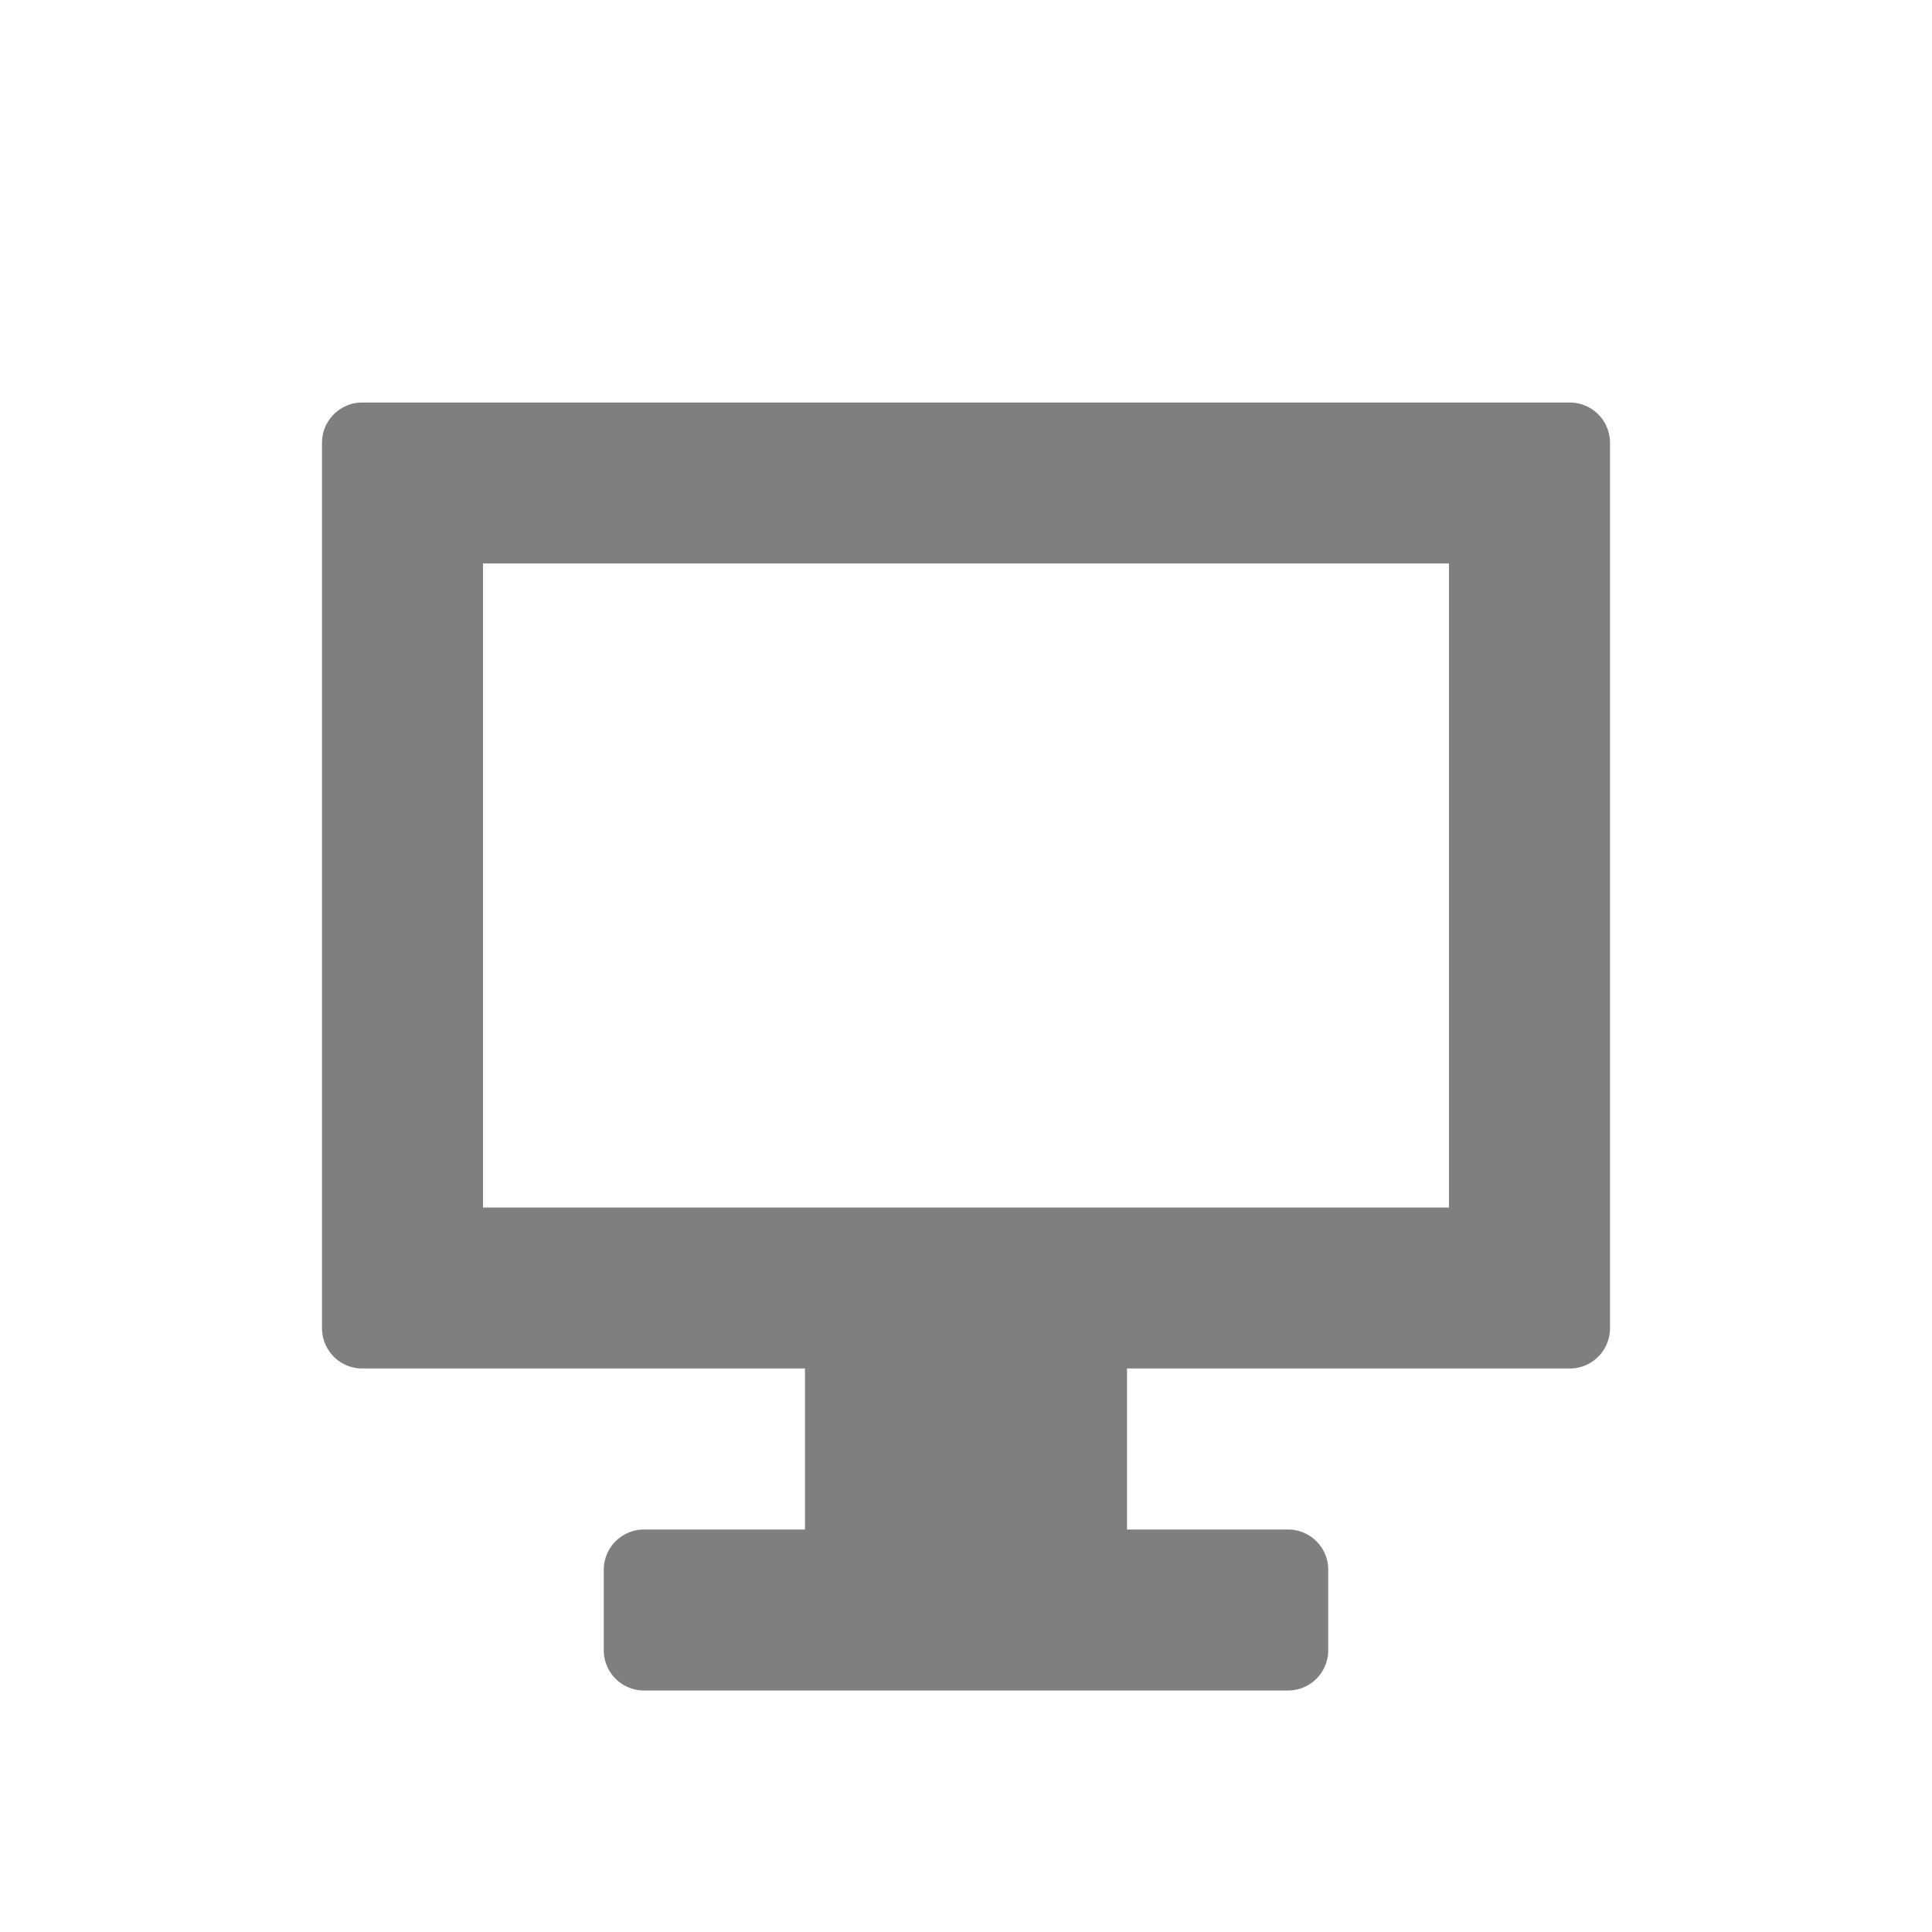
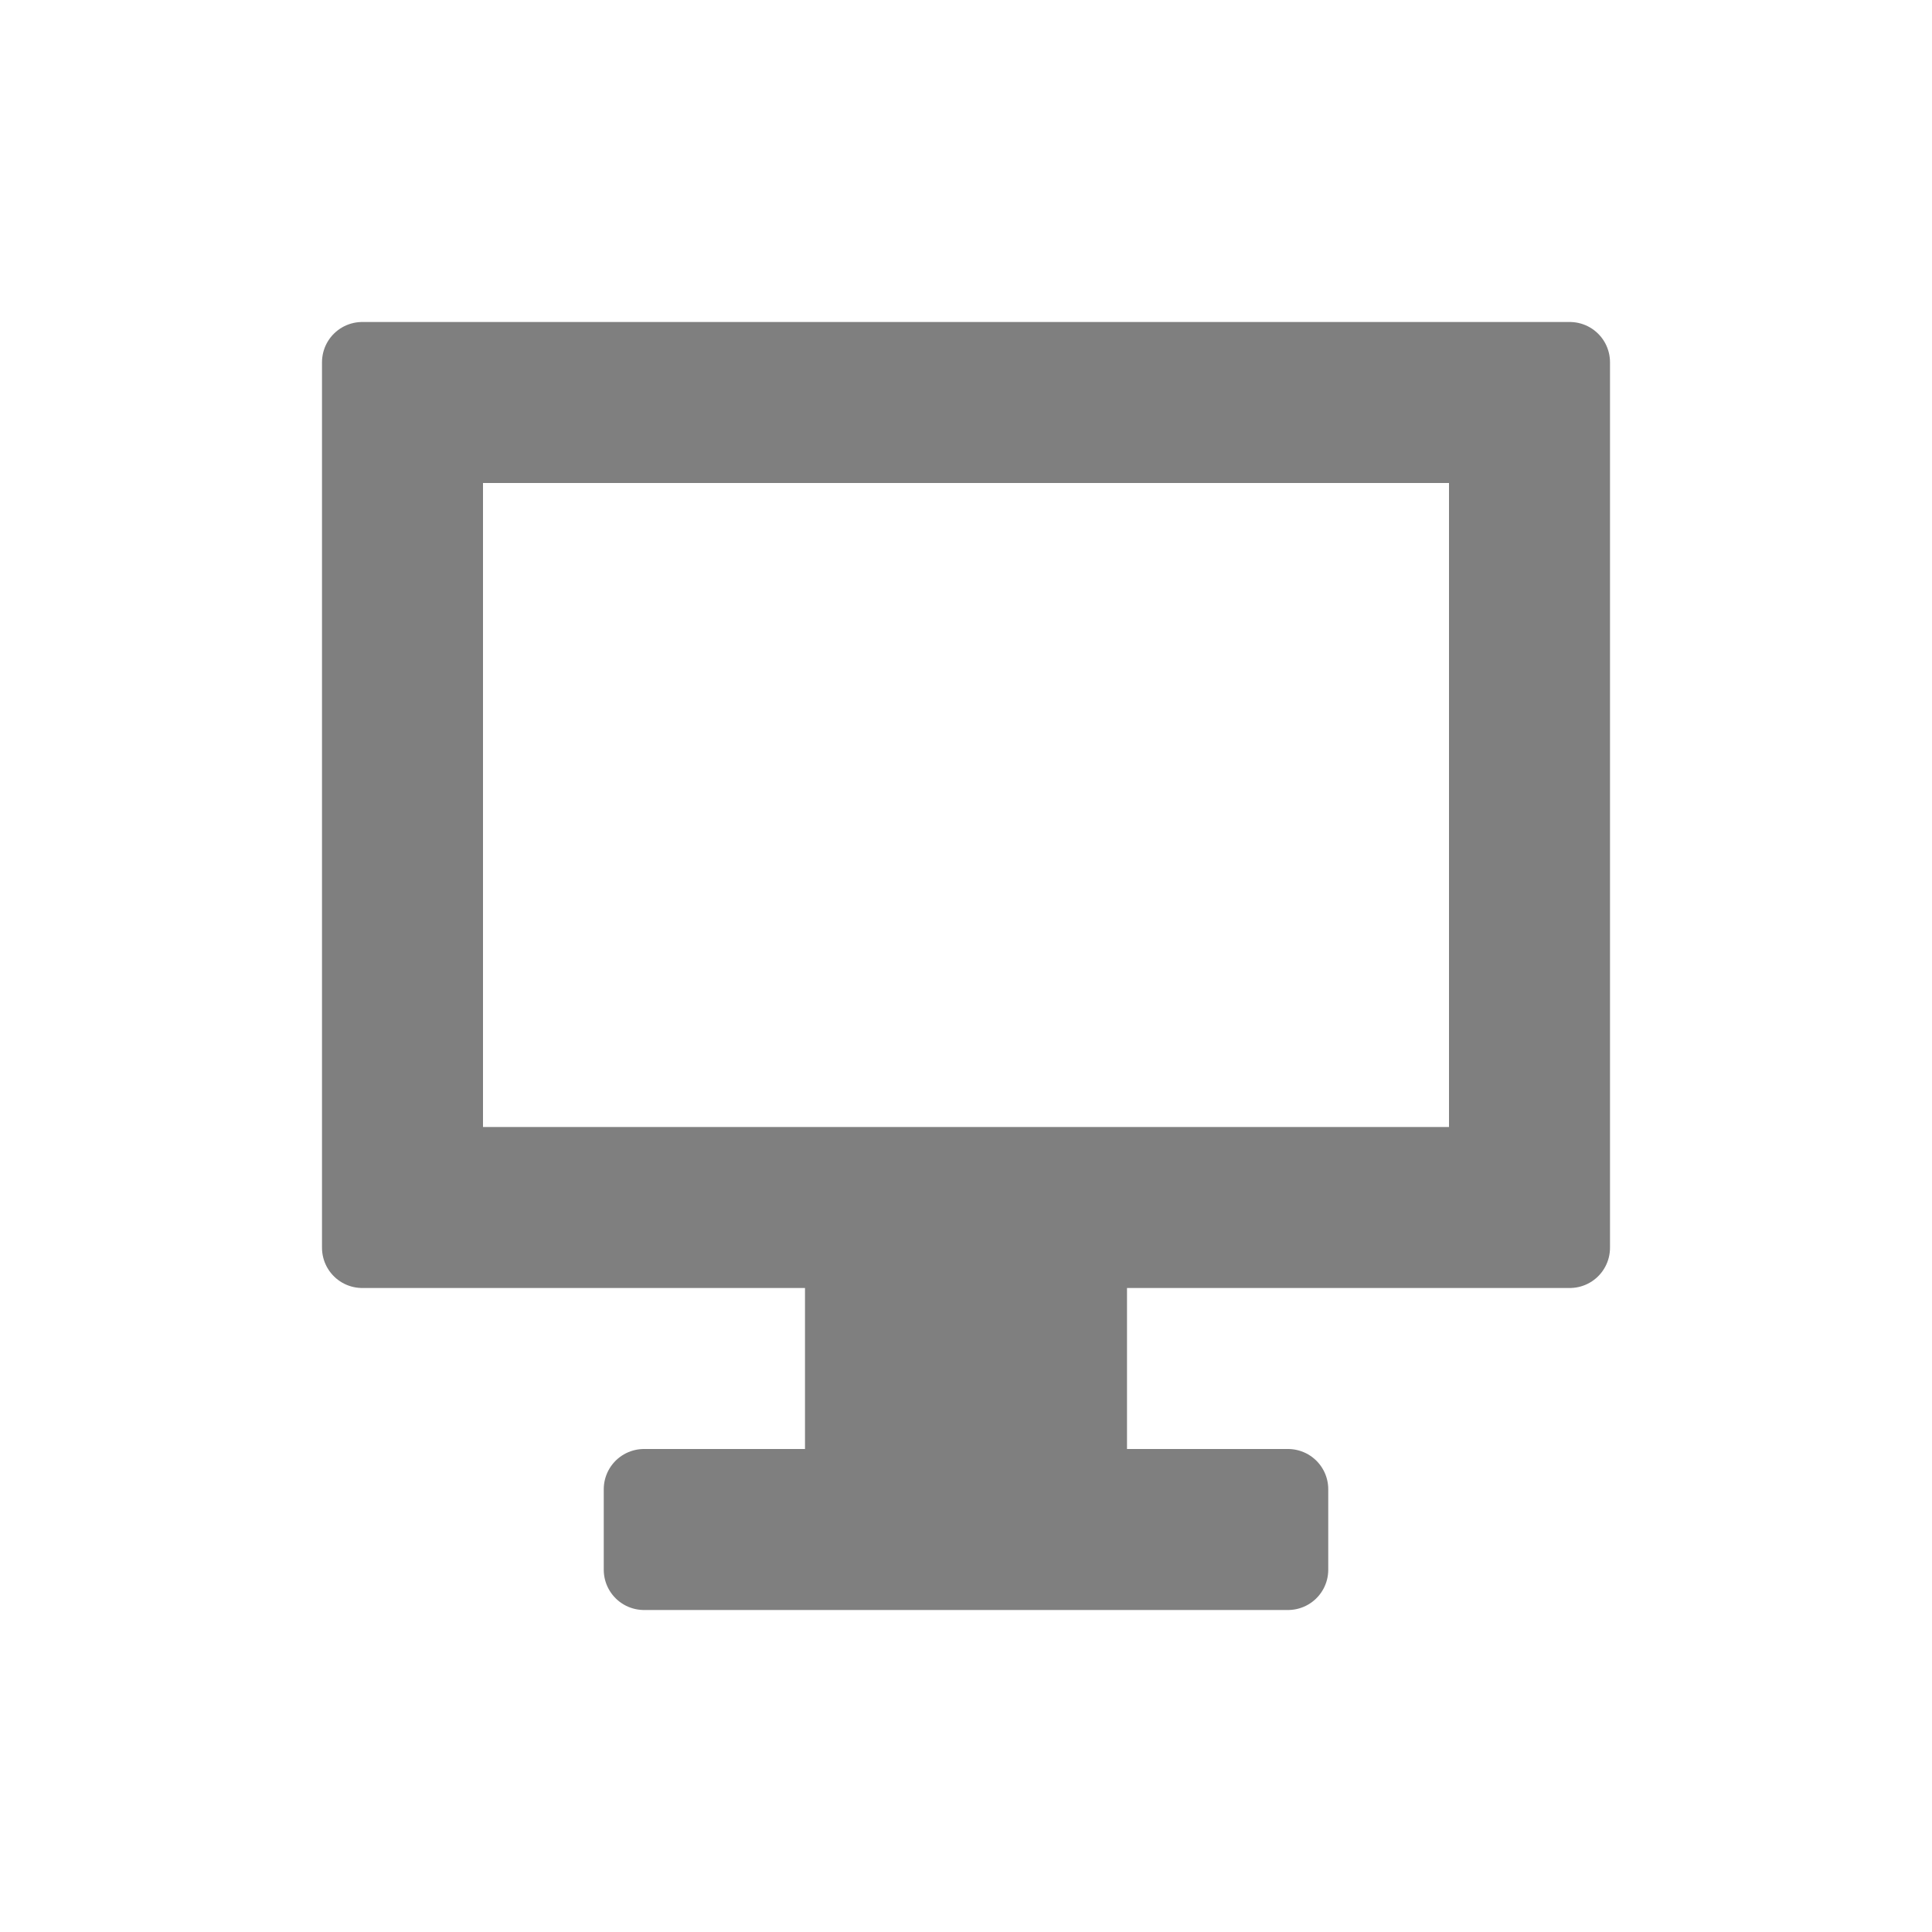
<svg xmlns="http://www.w3.org/2000/svg" width="24" height="24" id="svg2" version="1.1">
  <defs id="defs4" />
  <g id="layer1" transform="translate(0,-1028.362)">
    <g id="g3801" transform="translate(-4,4)">
-       <path style="color:#000000;clip-rule:nonzero;display:inline;overflow:visible;visibility:visible;opacity:0.5;isolation:auto;mix-blend-mode:normal;color-interpolation:sRGB;color-interpolation-filters:linearRGB;solid-color:#000000;solid-opacity:1;fill:#000000;fill-opacity:1;fill-rule:nonzero;stroke:#000000;stroke-width:1;stroke-linecap:round;stroke-linejoin:round;stroke-miterlimit:4;stroke-dasharray:none;stroke-dashoffset:0;stroke-opacity:1;marker:none;color-rendering:auto;image-rendering:auto;shape-rendering:auto;text-rendering:auto;enable-background:accumulate" d="m 4.5,5.5 0,11 6,0 0,3 -2.5,0 0,1 8,0 0,-1 -2.5,0 0,-3 6,0 0,-11 z m 1,1 13,0 0,9 -13,0 z" transform="translate(4,1024.362)" id="rect4174" />
+       <path style="color:#000000;clip-rule:nonzero;display:inline;overflow:visible;visibility:visible;opacity:0.5;isolation:auto;mix-blend-mode:normal;color-interpolation:sRGB;color-interpolation-filters:linearRGB;solid-color:#000000;solid-opacity:1;fill:#000000;fill-opacity:1;fill-rule:nonzero;stroke:#000000;stroke-width:1;stroke-linecap:round;stroke-linejoin:round;stroke-miterlimit:4;stroke-dasharray:none;stroke-dashoffset:0;stroke-opacity:1;marker:none;color-rendering:auto;image-rendering:auto;shape-rendering:auto;text-rendering:auto;enable-background:accumulate" d="m 8.5,1028.862 0,11 6,0 0,3 -2.5,0 0,1 8,0 0,-1 -2.5,0 0,-3 6,0 0,-11 z m 1,1 13,0 0,9 -13,0 z" id="rect4174" />
    </g>
  </g>
</svg>
